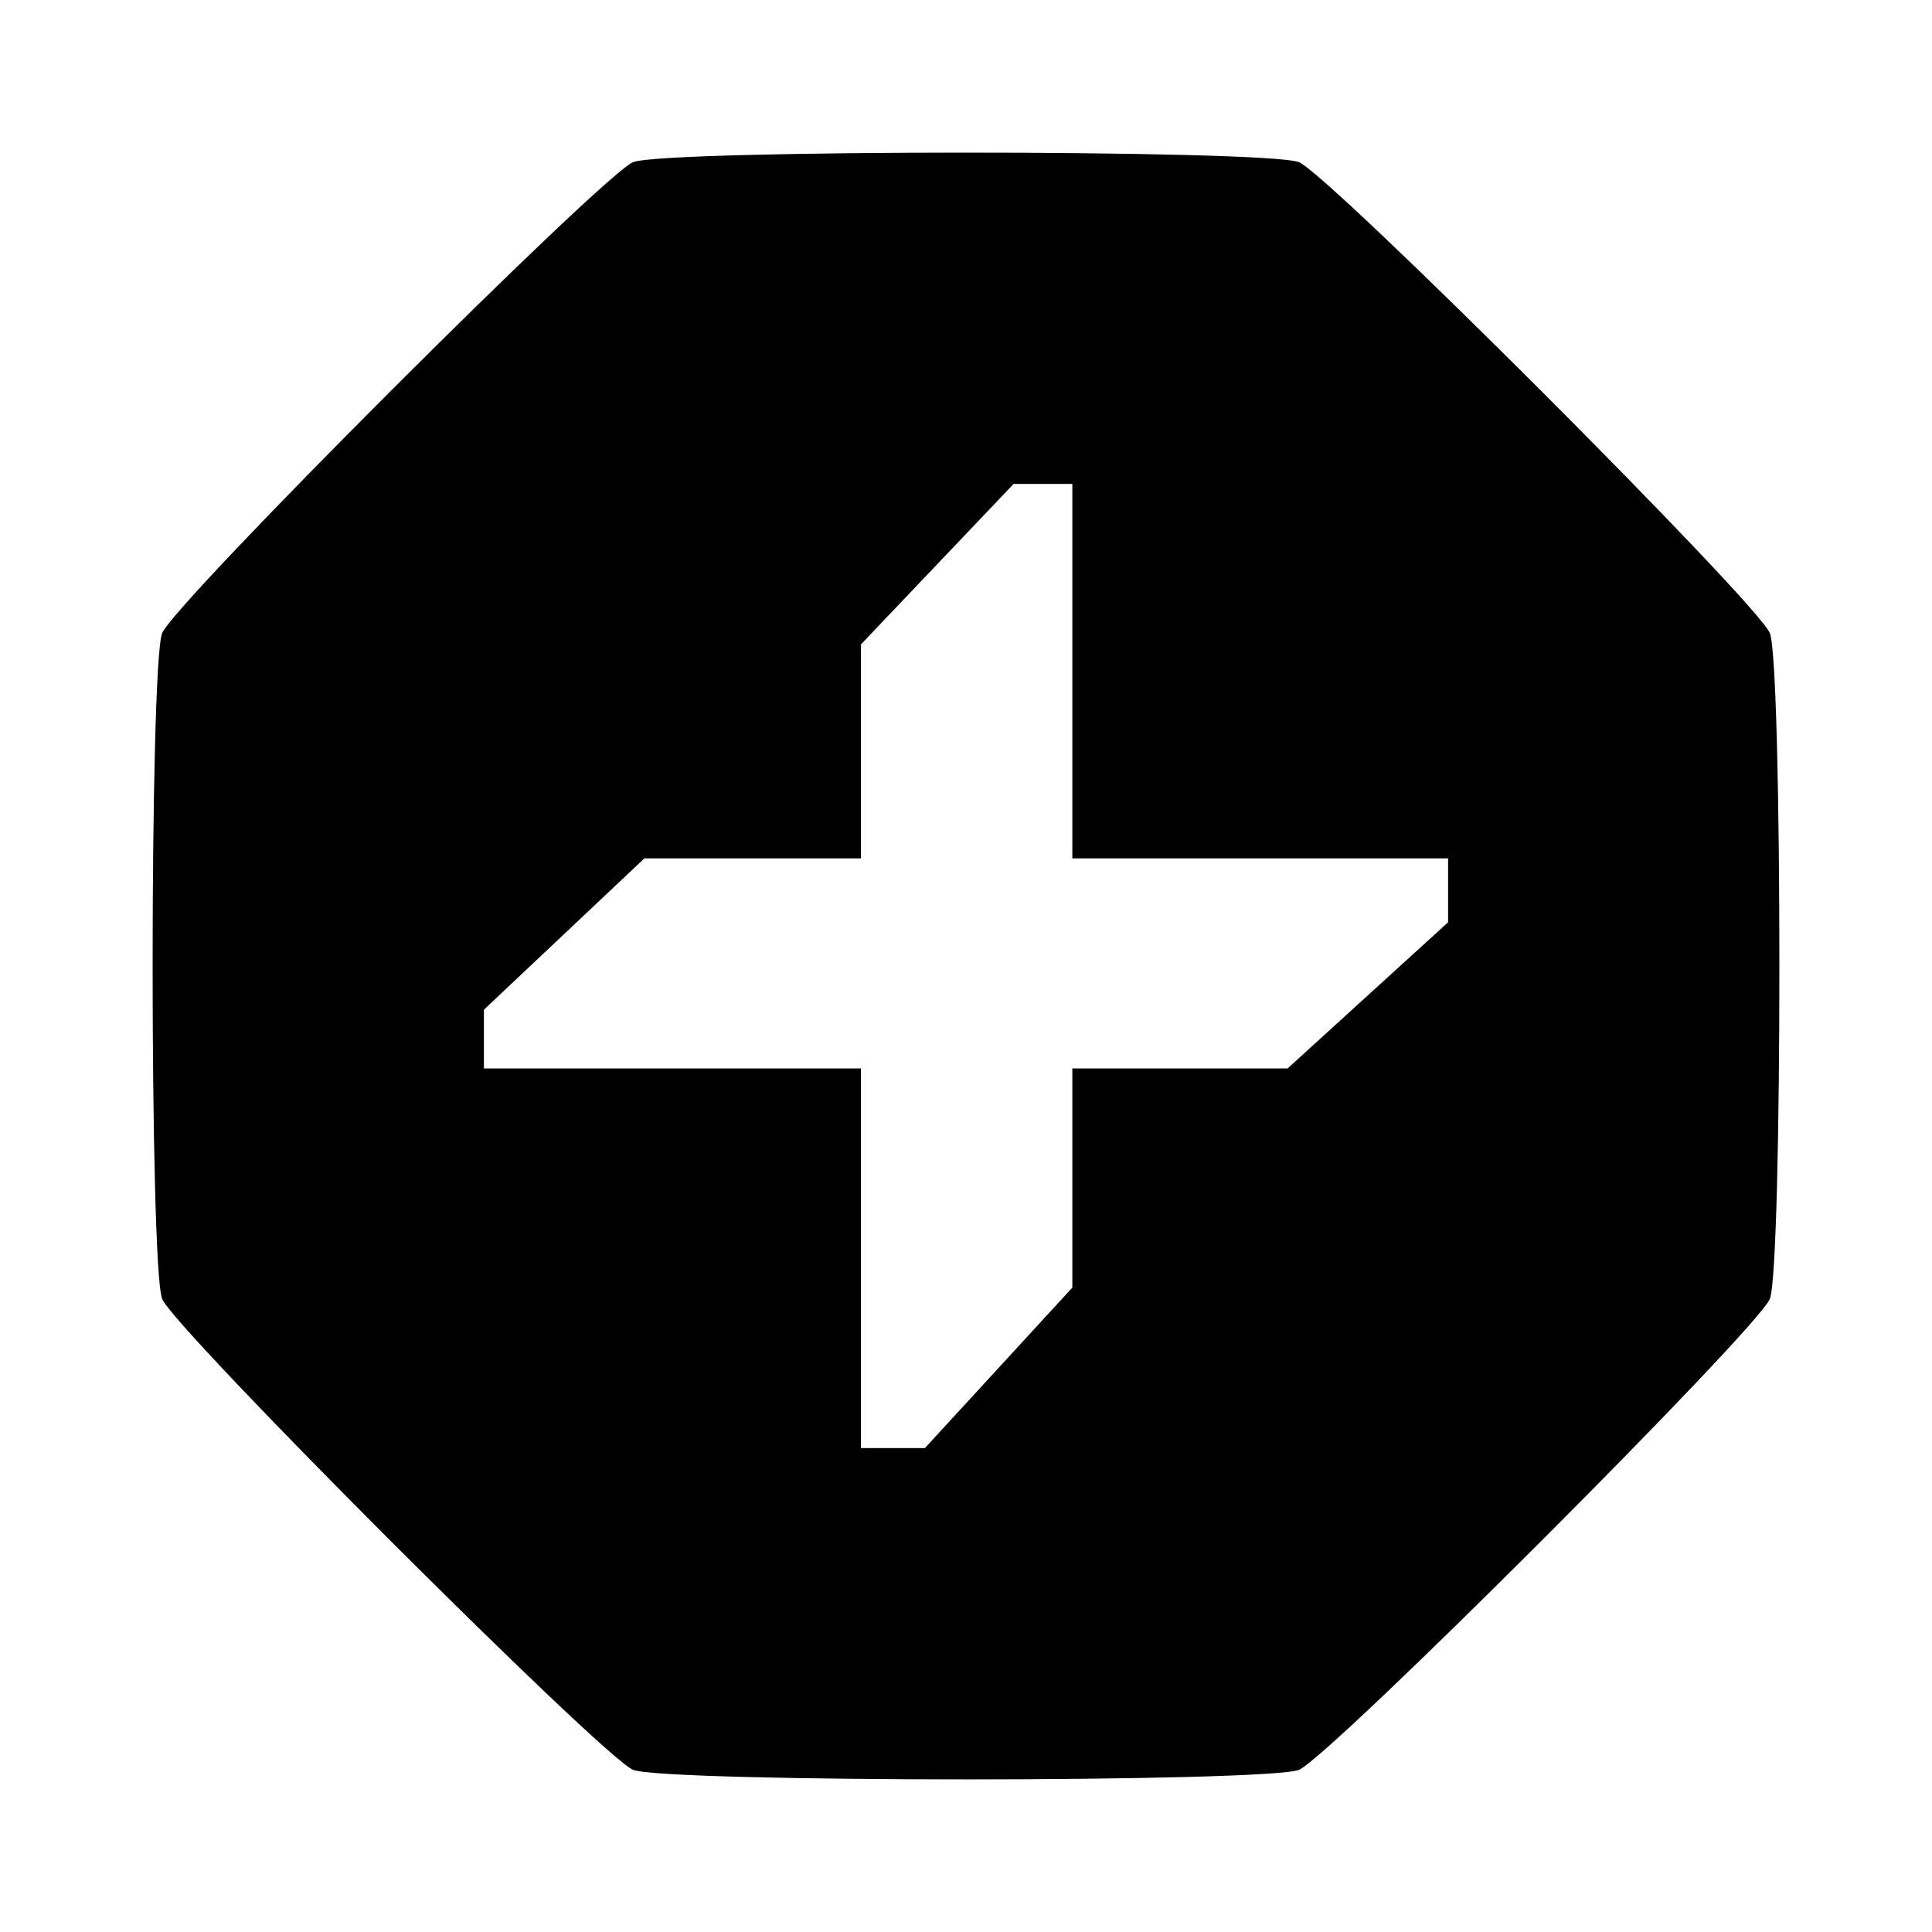
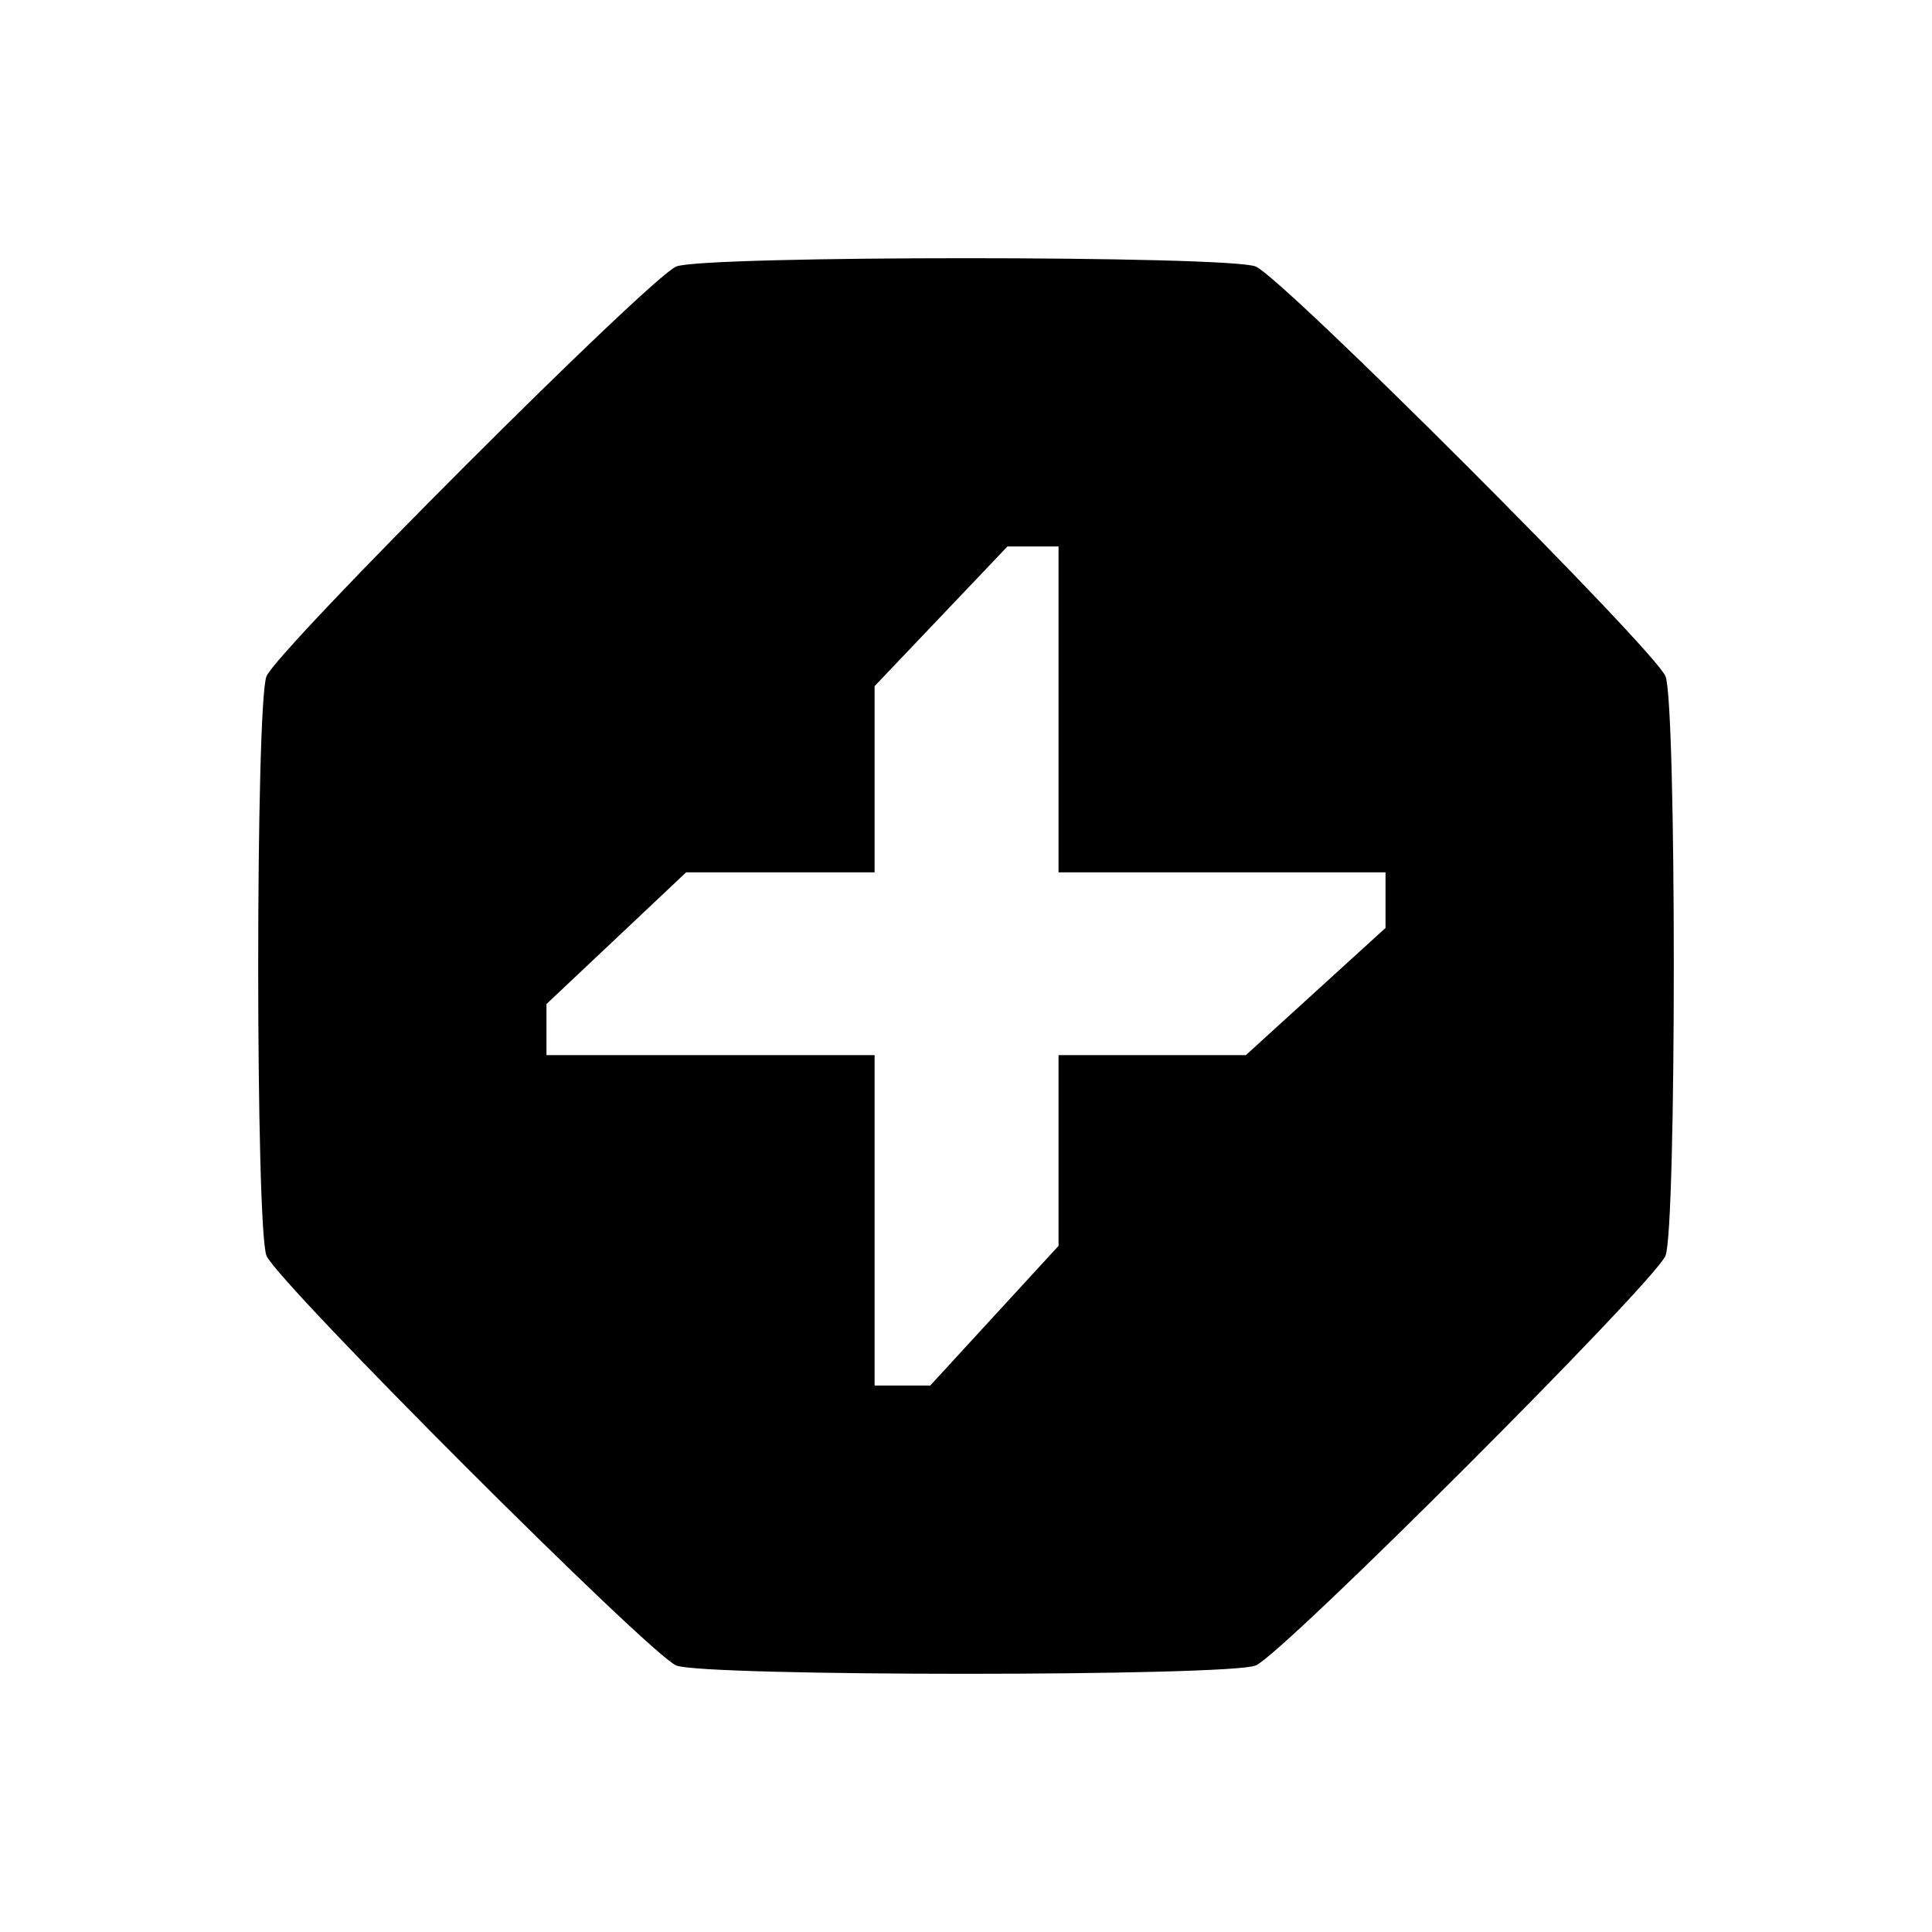
<svg xmlns="http://www.w3.org/2000/svg" width="1161.05pt" height="1161.05pt" version="1.1" viewBox="0 0 1161.05 1161.05" id="svg4">
  <defs id="defs8" />
-   <path id="path771" d="M 199.026 3.292 C 143.497 26.292 88.43 50.407 83.974 54.862 C 75.062 63.774 -12.485 275.133 -12.485 287.736 C -12.485 300.339 75.062 511.696 83.974 520.608 C 92.885 529.52 304.244 617.066 316.846 617.066 C 329.449 617.066 540.807 529.519 549.719 520.607 C 558.63 511.696 646.178 300.338 646.178 287.735 C 646.178 275.132 558.63 63.775 549.719 54.863 C 540.807 45.951 329.449 -41.597 316.846 -41.597 C 310.545 -41.597 254.554 -19.709 199.026 3.292 z M 263.668 112.246 L 284.199 103.741 L 338.44 234.69 L 469.845 180.26 L 479.105 202.617 L 444.152 276.965 L 368.868 308.149 L 400.618 384.802 L 372.306 462.278 L 349.949 471.539 L 294.953 338.765 L 163.092 393.384 L 154.587 372.852 L 188.784 296.679 L 264.525 265.306 L 233.53 190.478 L 263.668 112.246 z " transform="matrix(1.466799,0.607568,-0.607568,1.466799,290.5942,-34.03001)" />
+   <path id="path771" d="m 580.525,155.166 c -83.038,0 -166.076,1.665 -174.119,4.997 -16.087,6.663 -239.58,230.157 -246.243,246.243 -6.663,16.087 -6.663,332.152 1e-5,348.239 6.663,16.087 230.157,239.579 246.243,246.242 16.087,6.663 332.152,6.663 348.239,0 16.087,-6.663 239.578,-230.155 246.242,-246.242 6.663,-16.087 6.663,-332.152 0,-348.239 -6.663,-16.087 -230.155,-239.58 -246.242,-246.243 -8.043,-3.332 -91.082,-4.997 -174.12,-4.997 z m 24.905,173.247 h 30.703 v 195.821 h 196.504 v 33.433 l -83.923,76.419 H 636.133 v 114.627 l -77.099,83.923 H 525.6 V 634.086 h -197.186 v -30.704 l 83.923,-79.148 113.263,-10e-6 -10e-6,-111.898 z" style="stroke-width:1.382" />
</svg>
